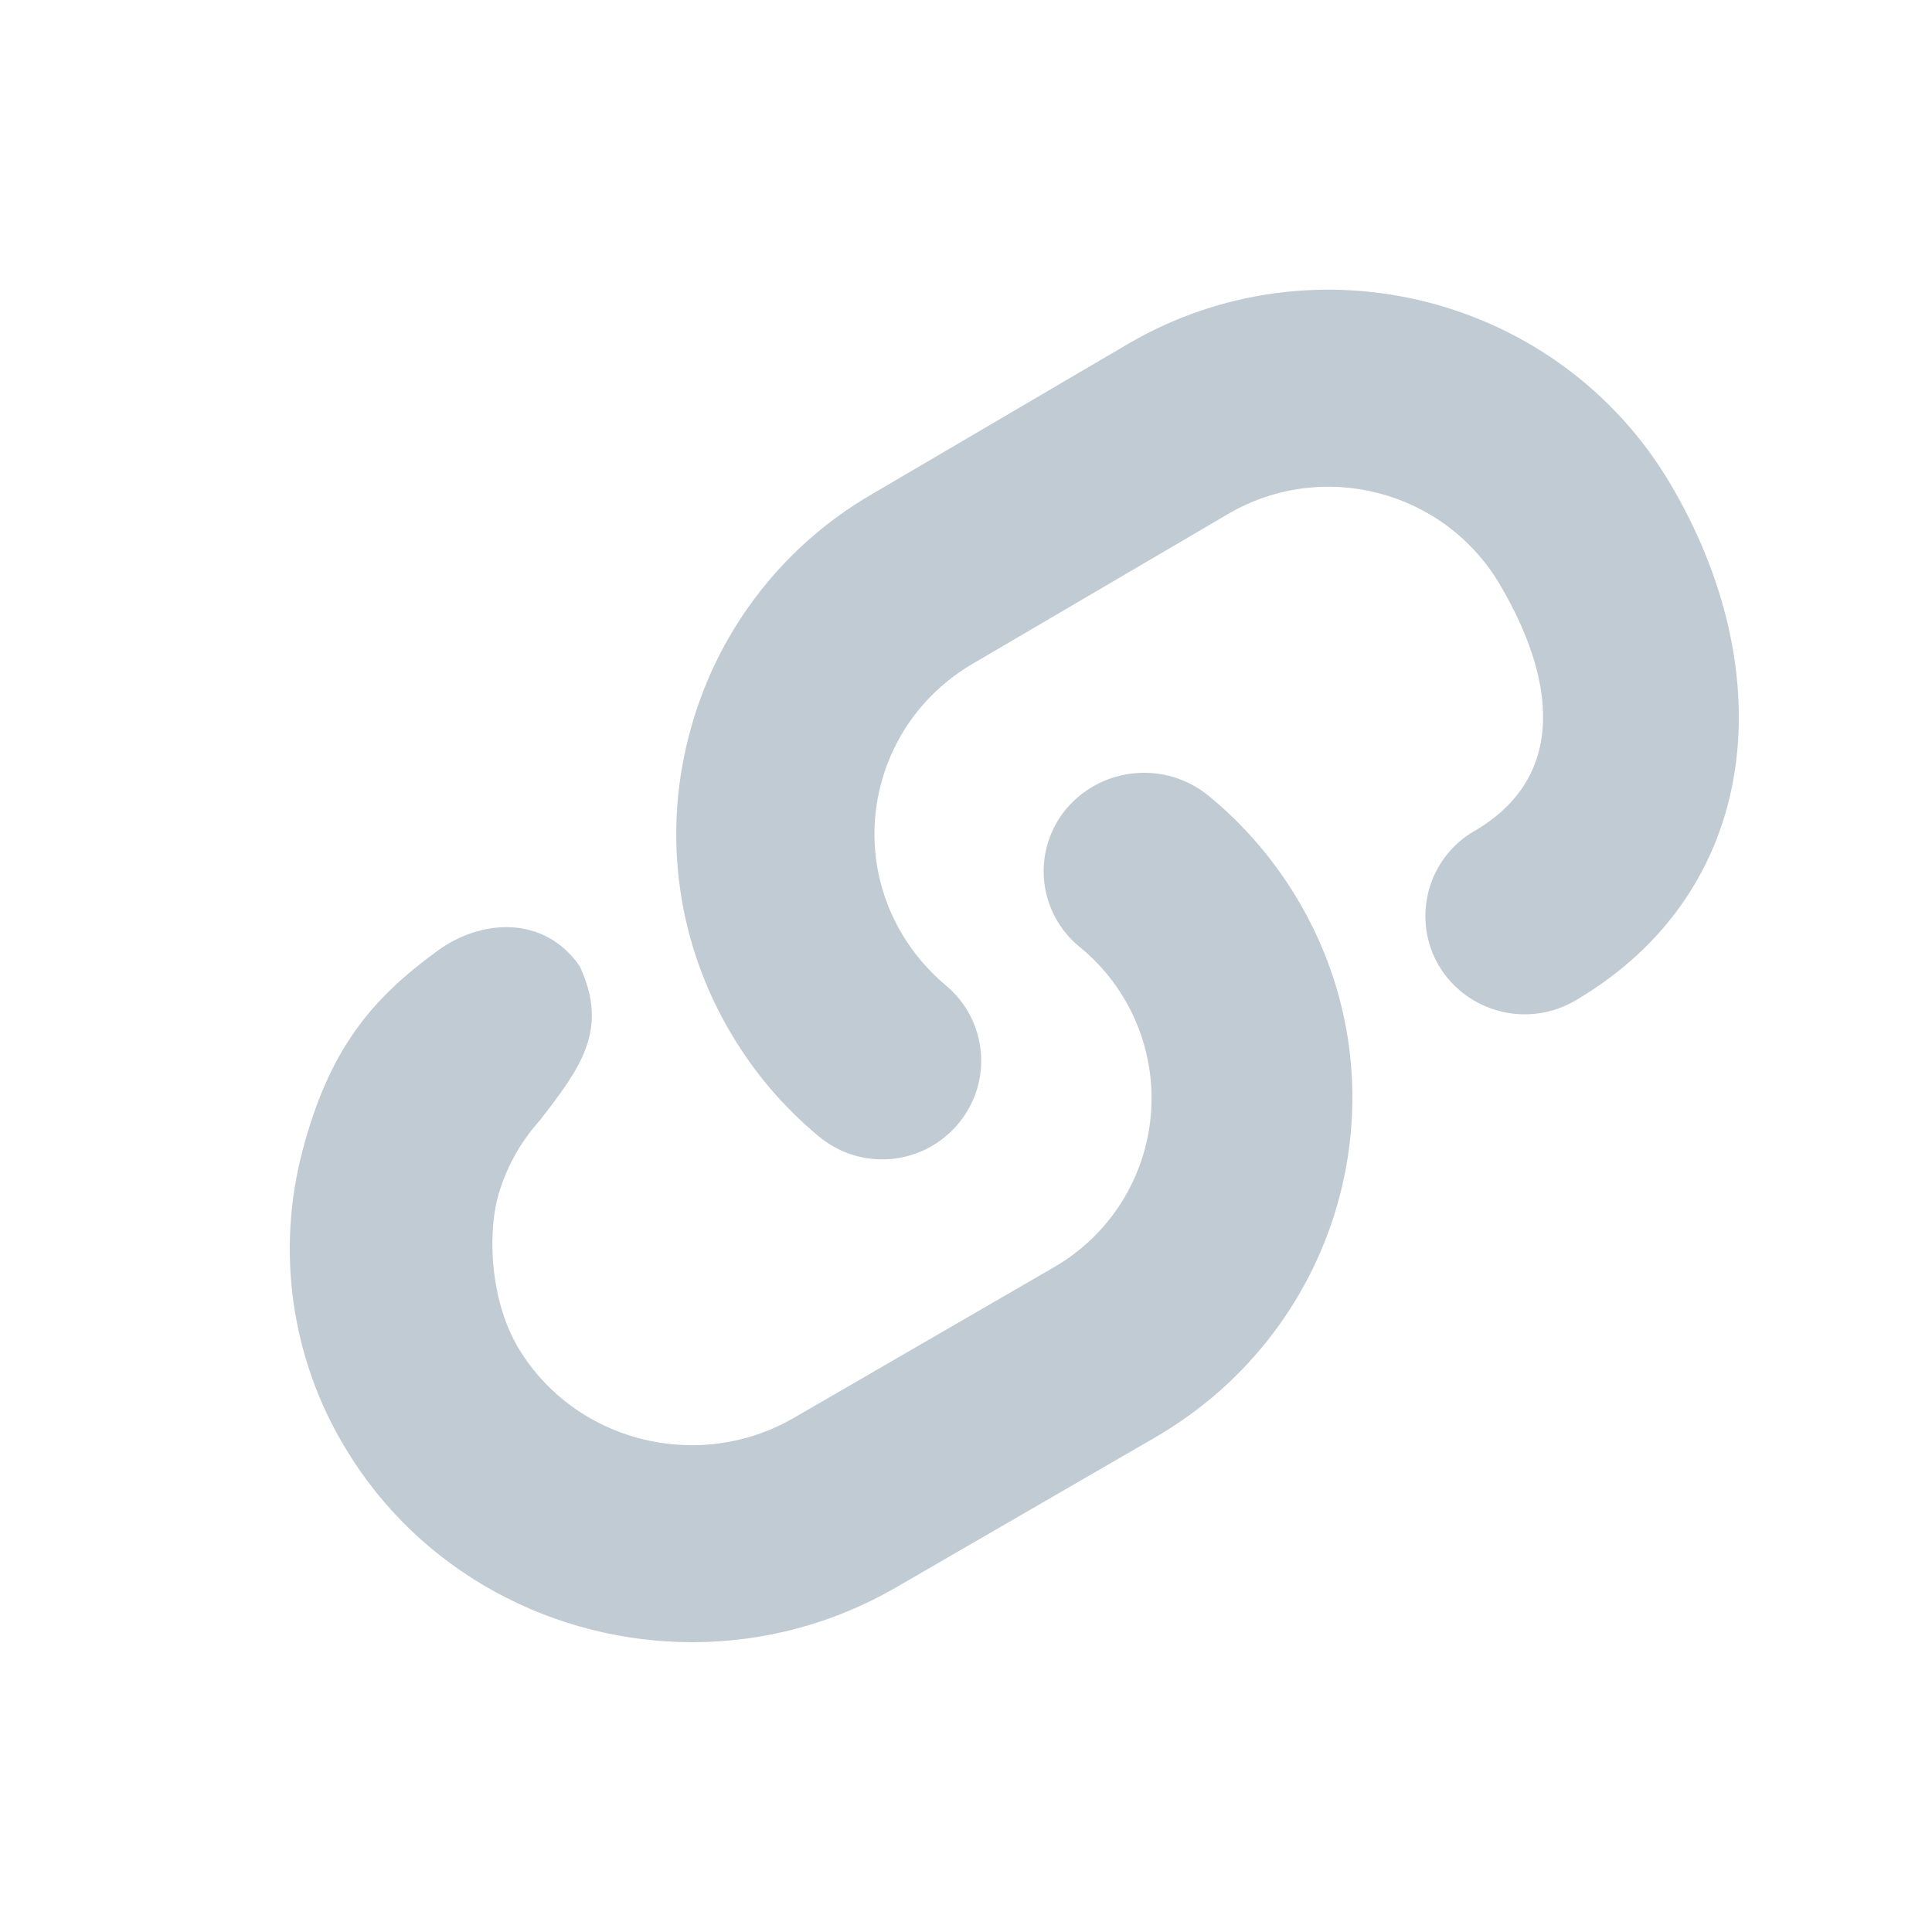
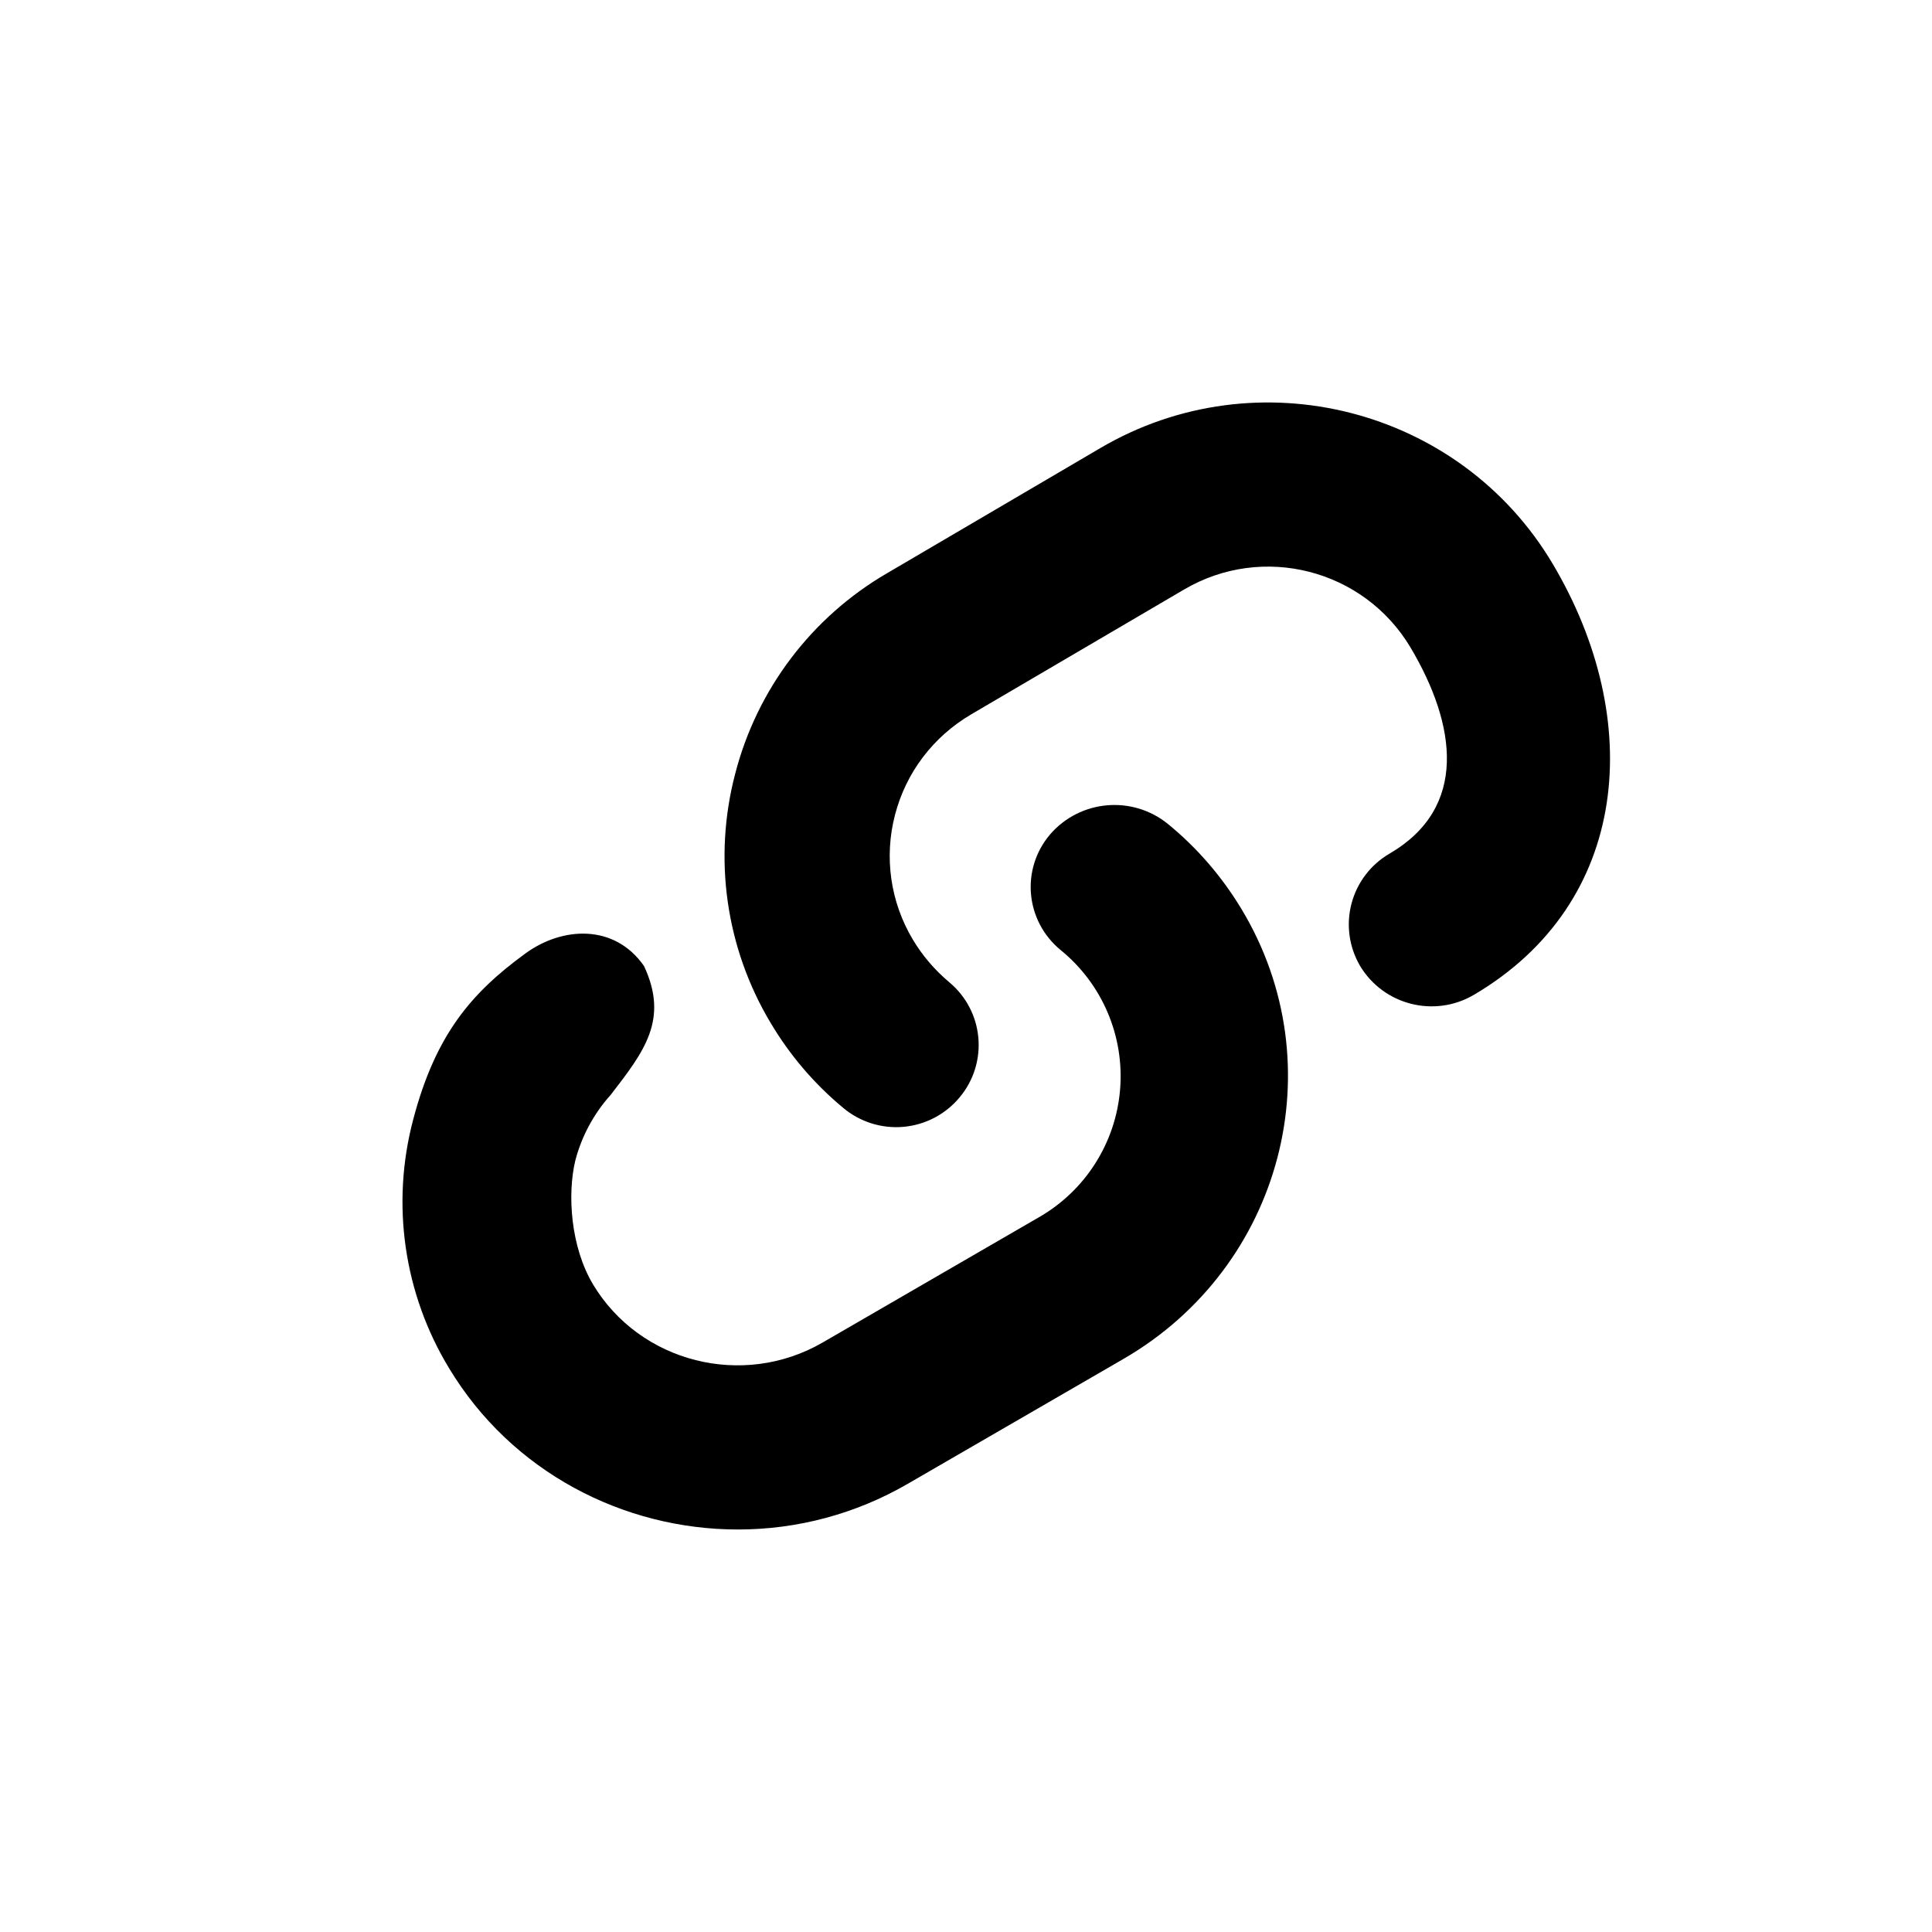
- <svg xmlns="http://www.w3.org/2000/svg" height="20" viewBox="0 0 20 20" width="20">
-   <path d="m5.587 11.6a1.963 1.963 0 0 0 -.44.815c-.101.42-.06 1.075.222 1.544.584.968 1.859 1.29 2.847.72l2.685-1.555a2.02 2.02 0 0 0 .276-3.321 1.009 1.009 0 0 1 -.133-1.437 1.056 1.056 0 0 1 1.465-.13c.363.297.67.653.914 1.058 1.166 1.936.508 4.442-1.465 5.586l-2.686 1.555a4.198 4.198 0 0 1 -2.105.565c-1.424 0-2.813-.716-3.588-2.003a3.983 3.983 0 0 1 -.446-3.09c.278-1.057.725-1.576 1.397-2.065.45-.328 1.1-.372 1.47.158.312.667 0 1.064-.413 1.6zm9.676-2.997c.975-.57.833-1.594.257-2.563a2.06 2.06 0 0 0 -2.809-.718l-2.65 1.554c-.47.278-.806.72-.943 1.247a2.019 2.019 0 0 0 .22 1.546c.12.202.273.38.451.53.435.36.493 1.003.13 1.435a1.024 1.024 0 0 1 -1.445.128 4.066 4.066 0 0 1 -.902-1.057 4.03 4.03 0 0 1 -.44-3.09 4.052 4.052 0 0 1 1.887-2.495l2.65-1.555c1.947-1.144 4.468-.5 5.619 1.438 1.15 1.937.966 4.212-.982 5.356a1.037 1.037 0 0 1 -1.41-.36 1.018 1.018 0 0 1 .367-1.397z" fill="#c1cbd4" fill-rule="evenodd" />
+ <svg xmlns="http://www.w3.org/2000/svg" viewBox="0 0 24 24">
+   <path fill-rule="evenodd" d="M7.587 13.6a1.963 1.963 0 0 0-.44.815c-.101.42-.06 1.075.222 1.544.584.968 1.859 1.29 2.847.72l2.685-1.555a2.02 2.02 0 0 0 .276-3.321c-.44-.361-.5-1.004-.133-1.437a1.056 1.056 0 0 1 1.465-.13c.363.297.67.653.914 1.058 1.166 1.936.508 4.442-1.465 5.586l-2.686 1.555A4.198 4.198 0 0 1 9.167 19c-1.424 0-2.813-.716-3.588-2.003a3.983 3.983 0 0 1-.446-3.09c.278-1.057.725-1.576 1.397-2.065.451-.328 1.1-.372 1.47.158.312.667 0 1.064-.413 1.6zm9.676-2.997c.975-.57.833-1.594.257-2.563a2.06 2.06 0 0 0-2.809-.718l-2.65 1.554c-.47.278-.806.72-.943 1.247a2.019 2.019 0 0 0 .22 1.546c.12.202.273.38.451.53.435.36.493 1.003.13 1.435a1.024 1.024 0 0 1-1.445.128 4.066 4.066 0 0 1-.902-1.057 4.03 4.03 0 0 1-.44-3.09 4.052 4.052 0 0 1 1.887-2.494l2.65-1.555c1.947-1.144 4.468-.5 5.619 1.438 1.15 1.937.966 4.212-.982 5.356a1.037 1.037 0 0 1-1.41-.36 1.018 1.018 0 0 1 .367-1.397z" />
</svg>
